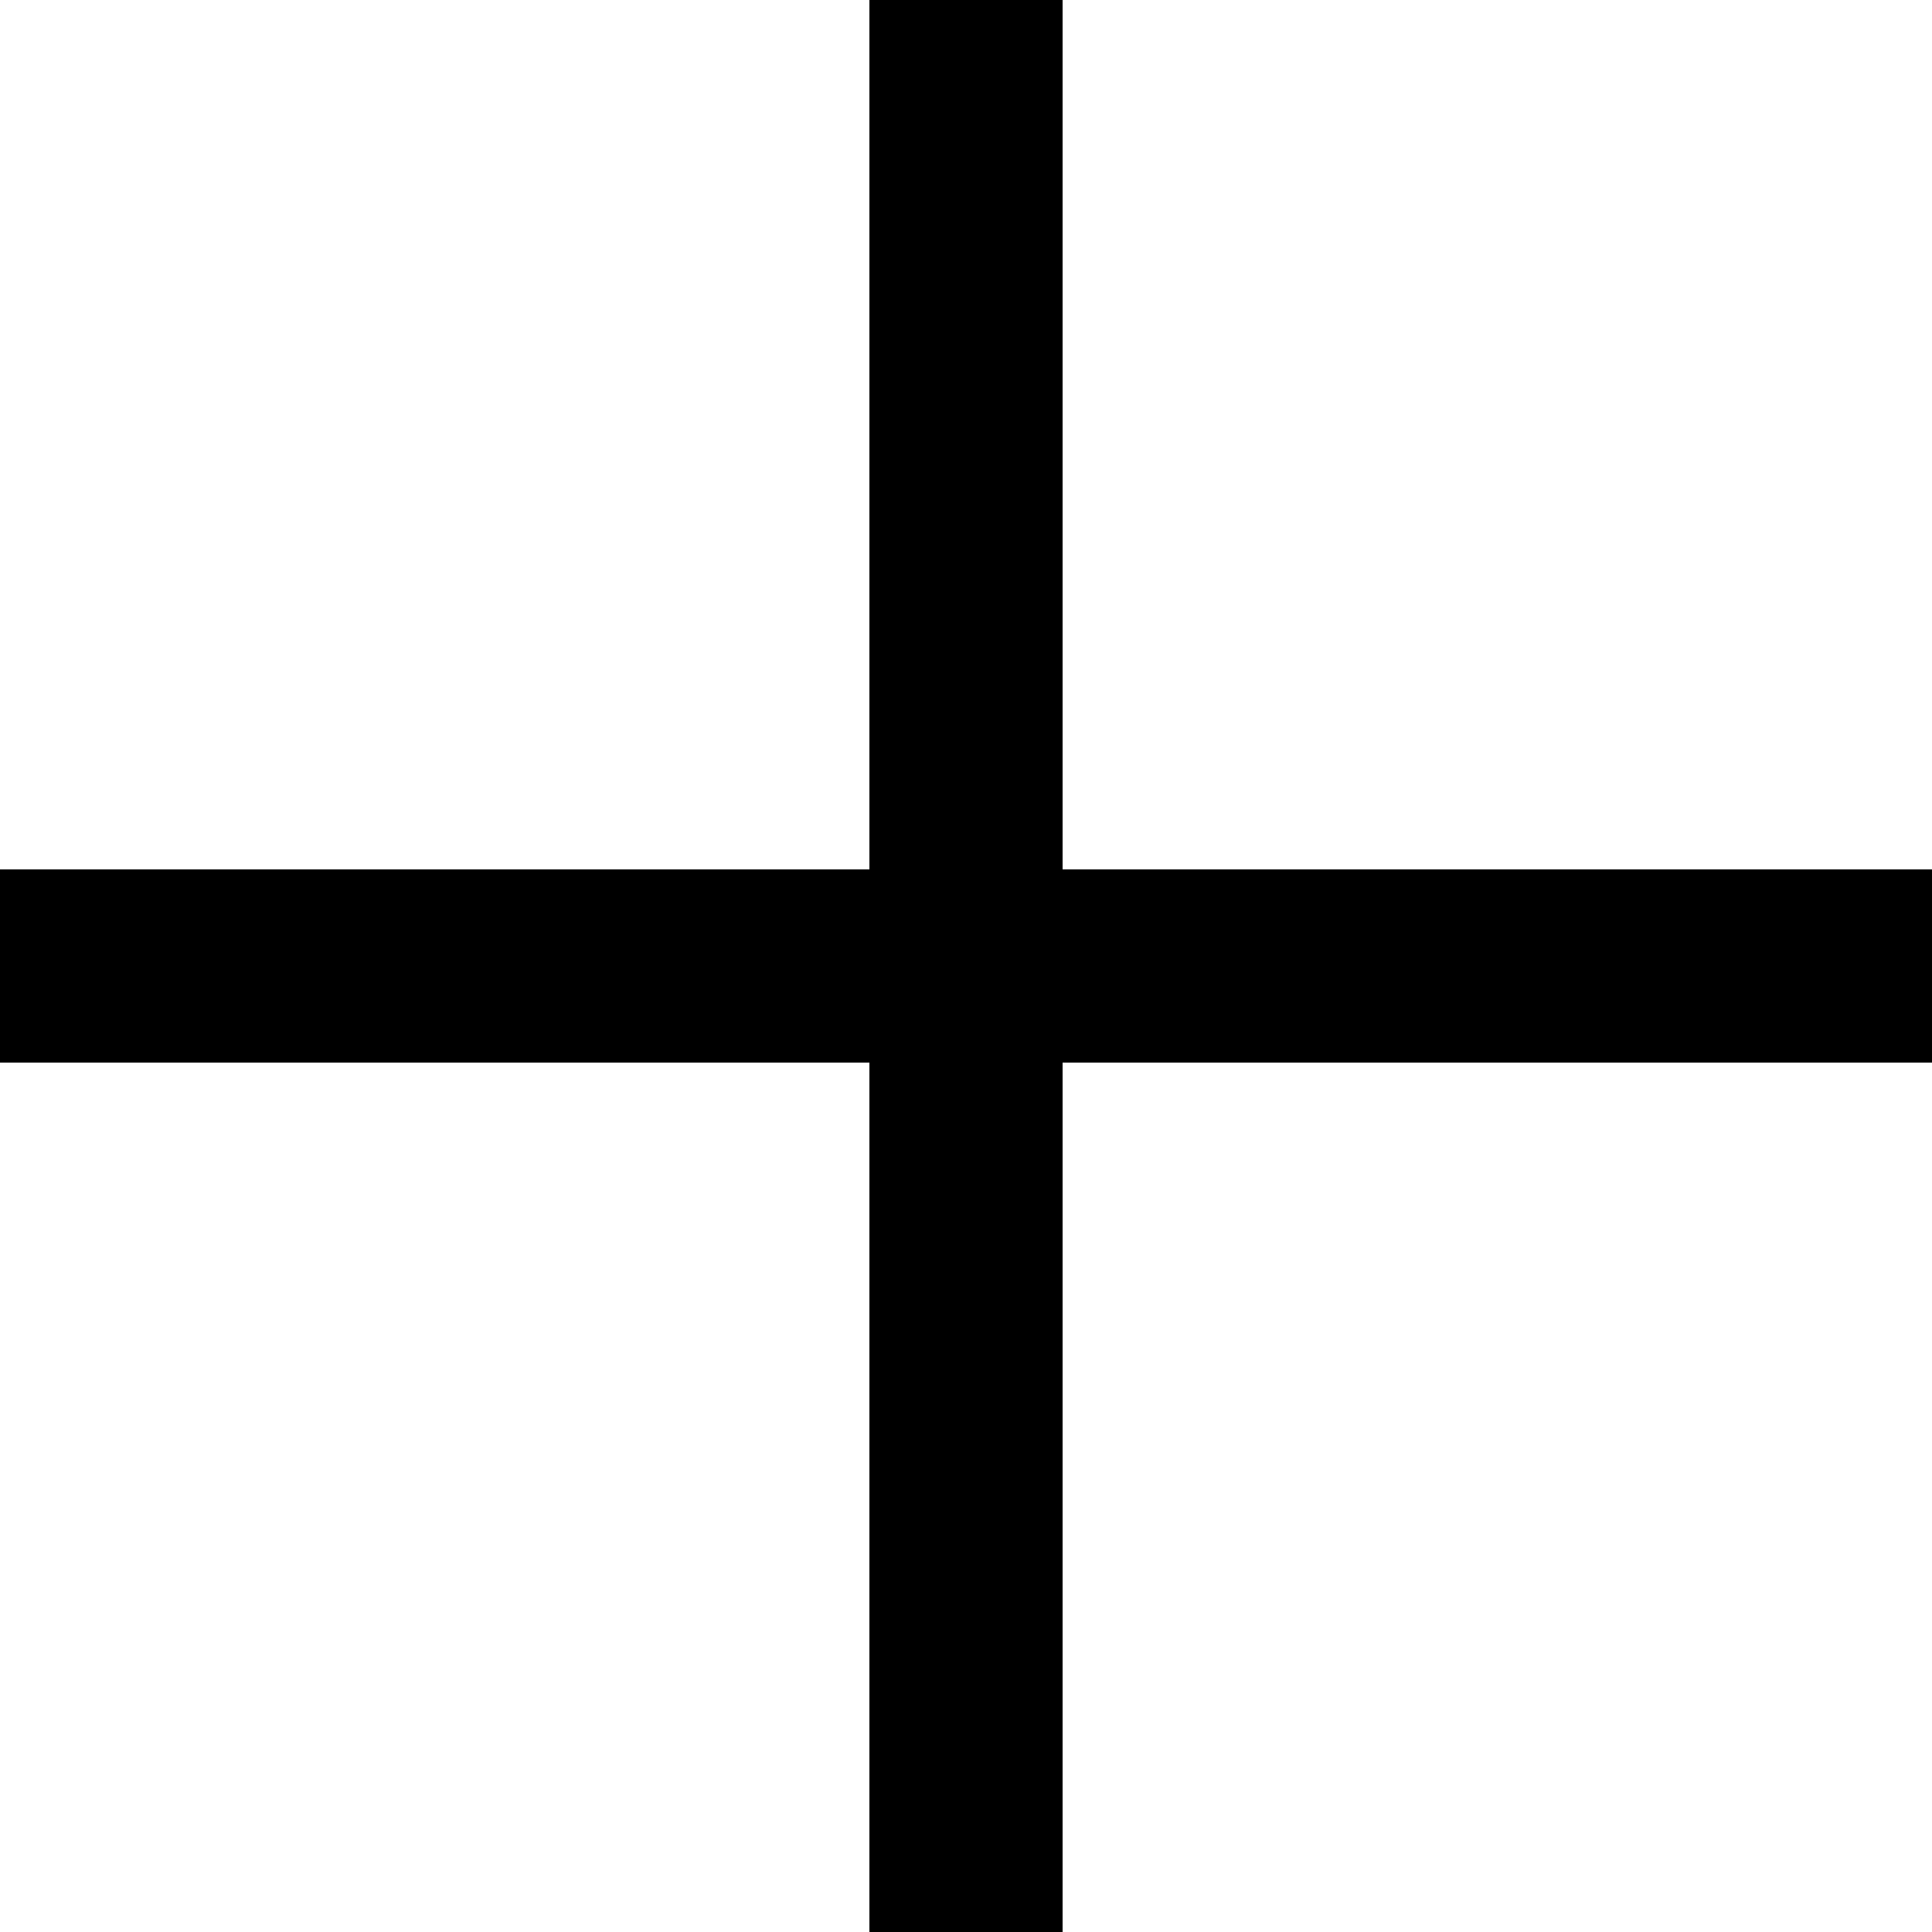
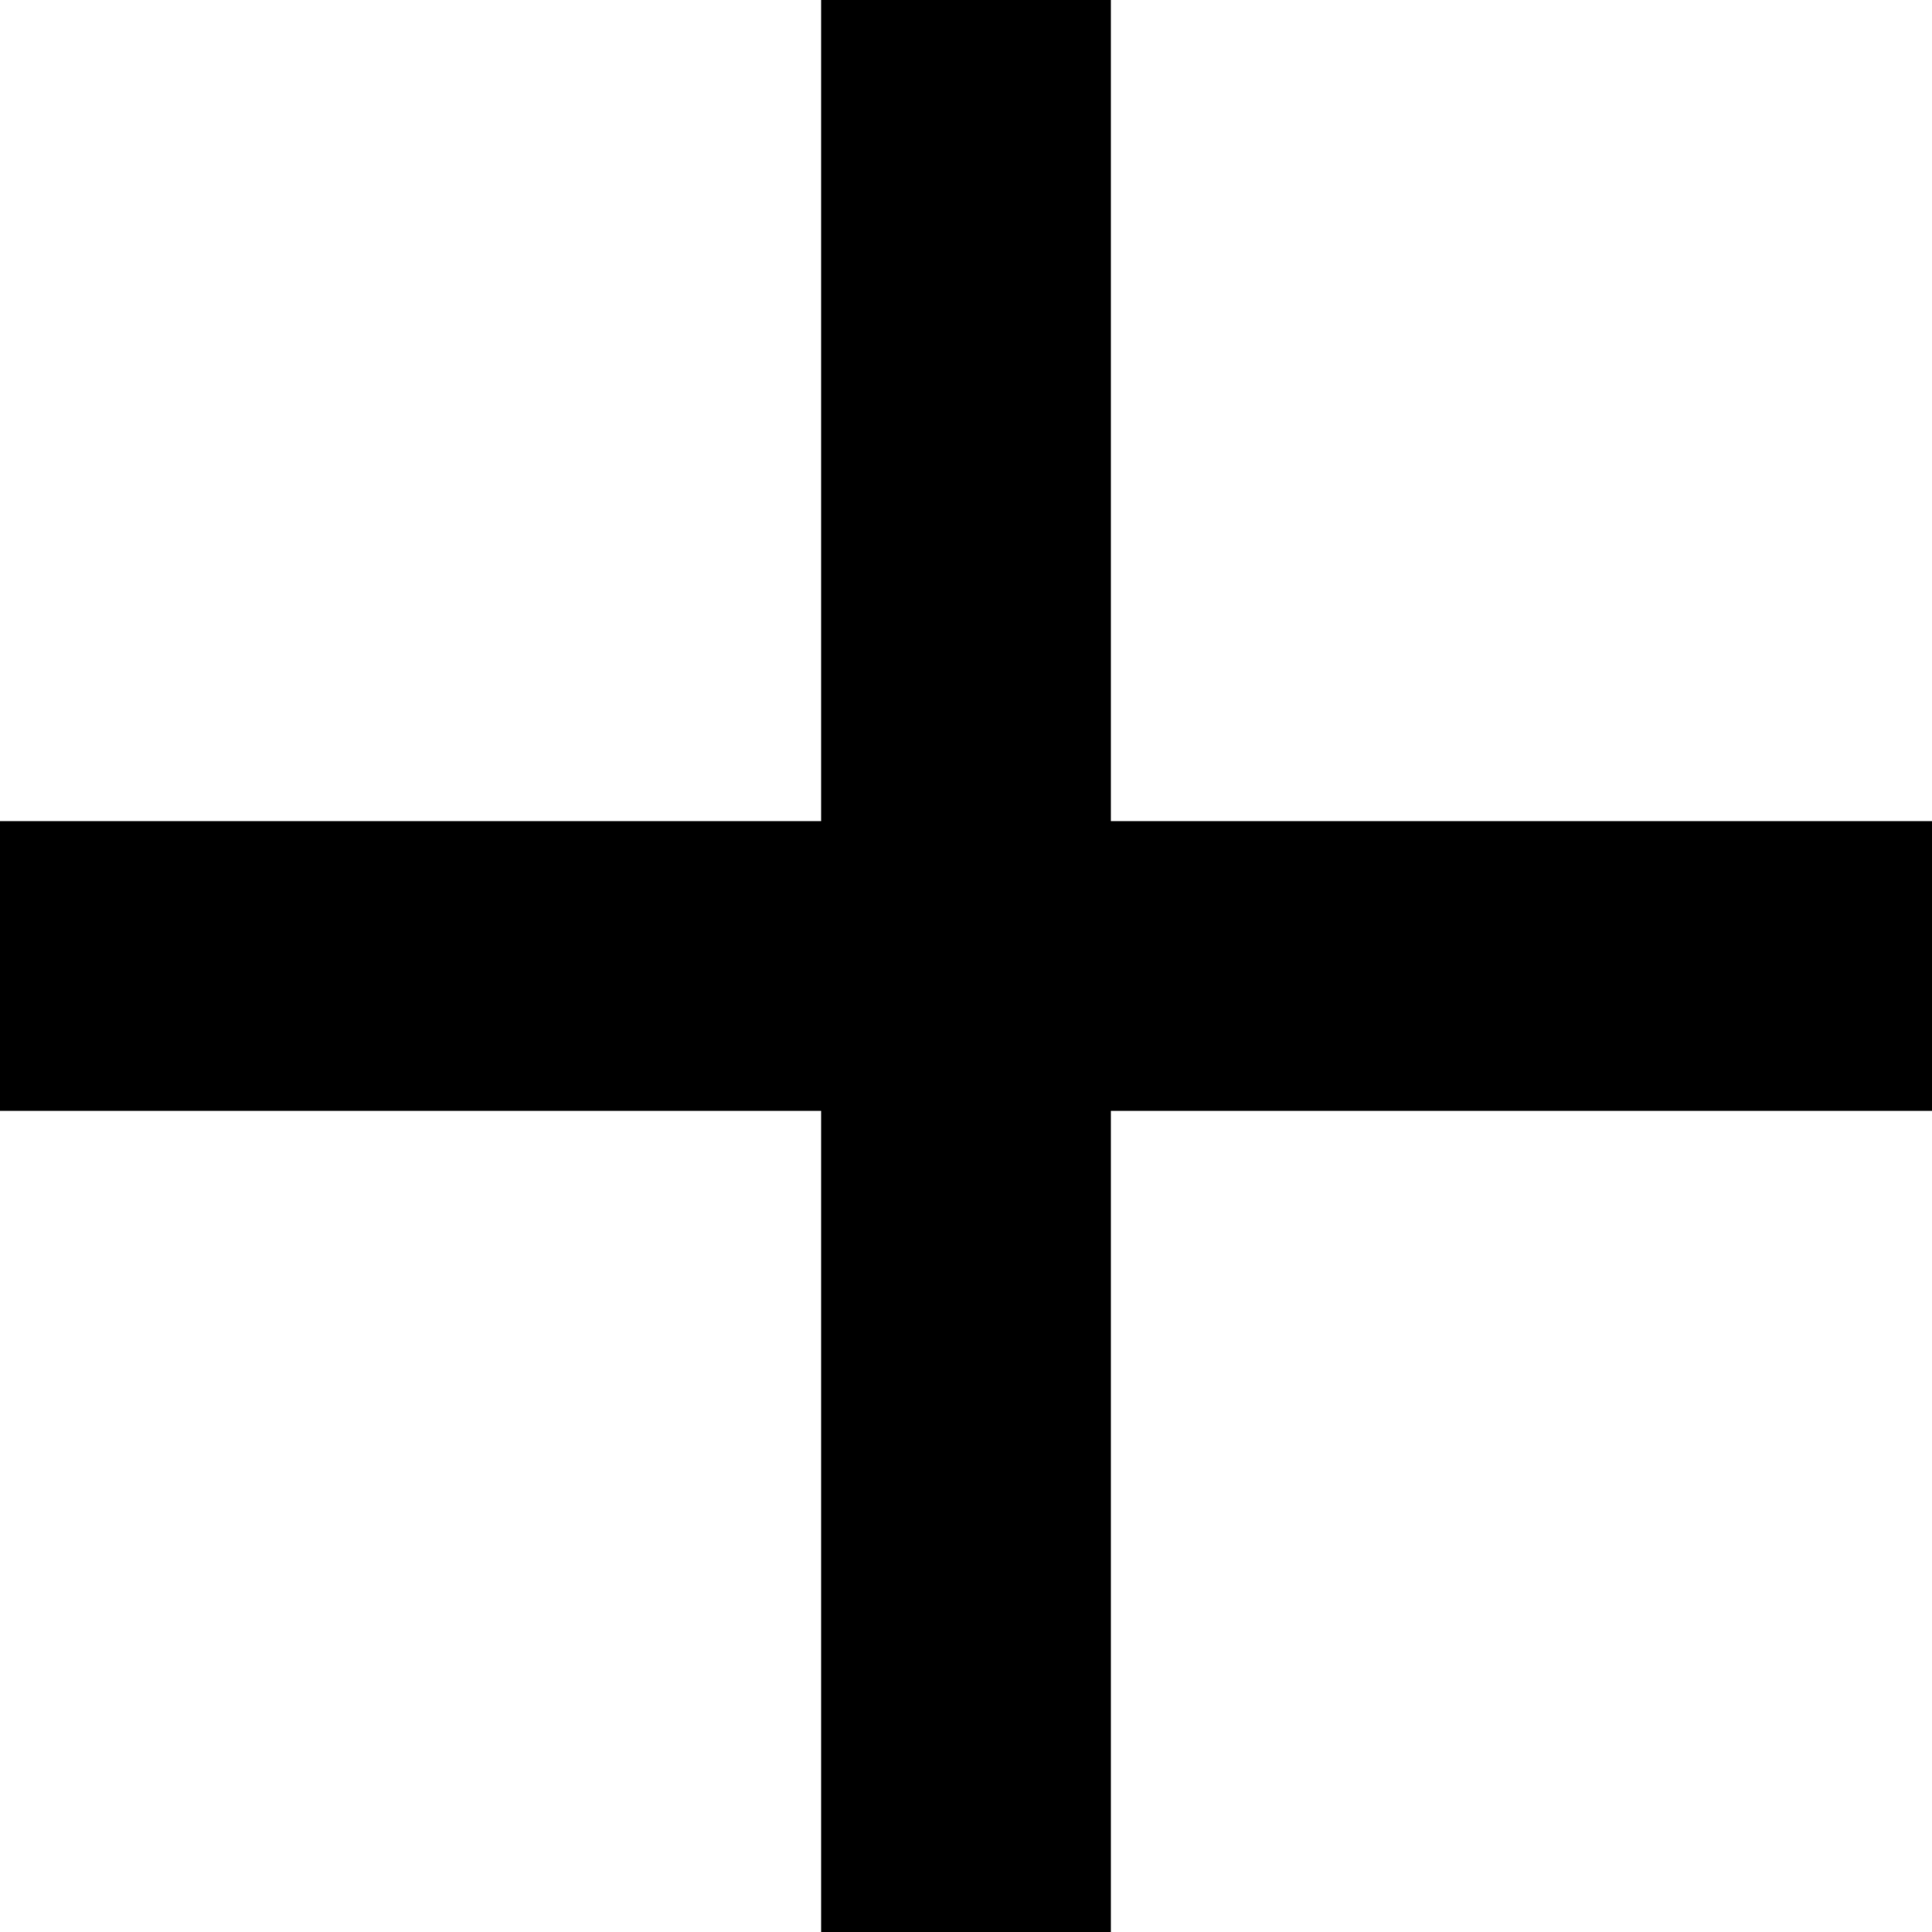
<svg xmlns="http://www.w3.org/2000/svg" viewBox="0 0 100 100">
-   <line stroke="currentColor" stroke-width="10" x1="50" y1="0" x2="50" y2="100" />
-   <line stroke="currentColor" stroke-width="10" x1="0" y1="50" x2="100" y2="50" />
+   <line stroke="currentColor" stroke-width="15" x1="50" y1="100" x2="50" y2="0" />
+   <line stroke="currentColor" stroke-width="15" x1="0" y1="50" x2="100" y2="50" />
</svg>
